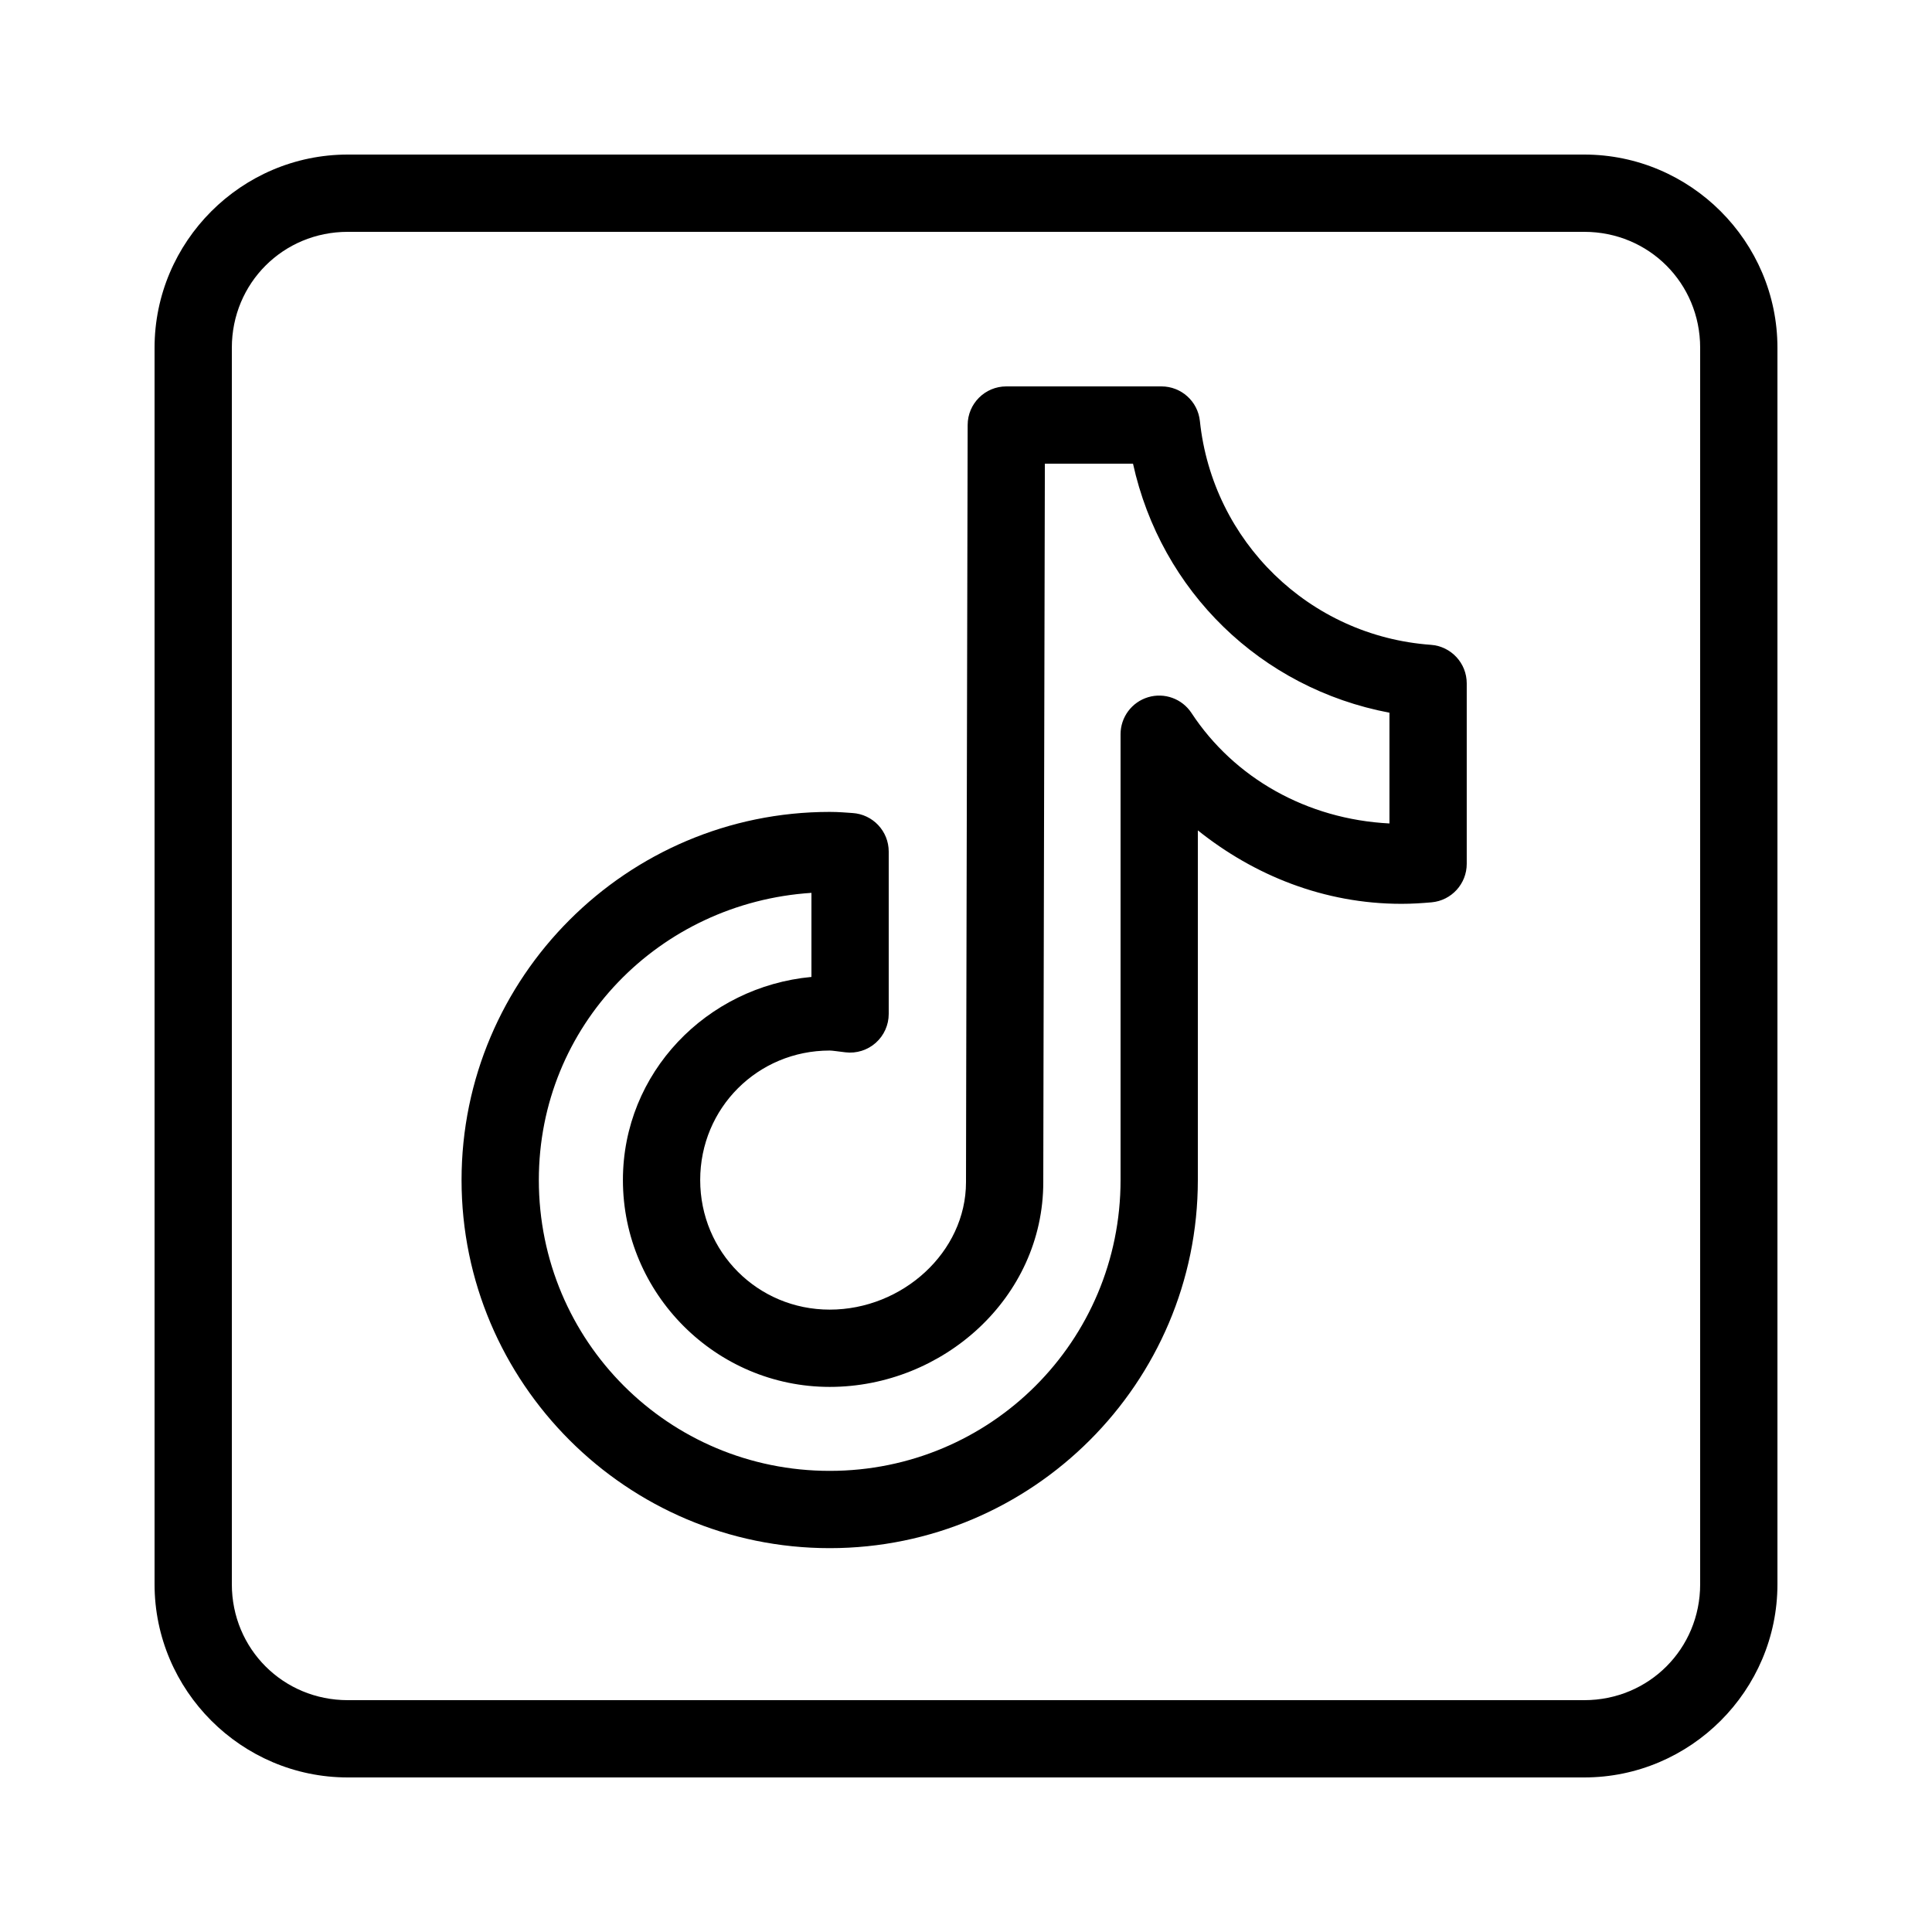
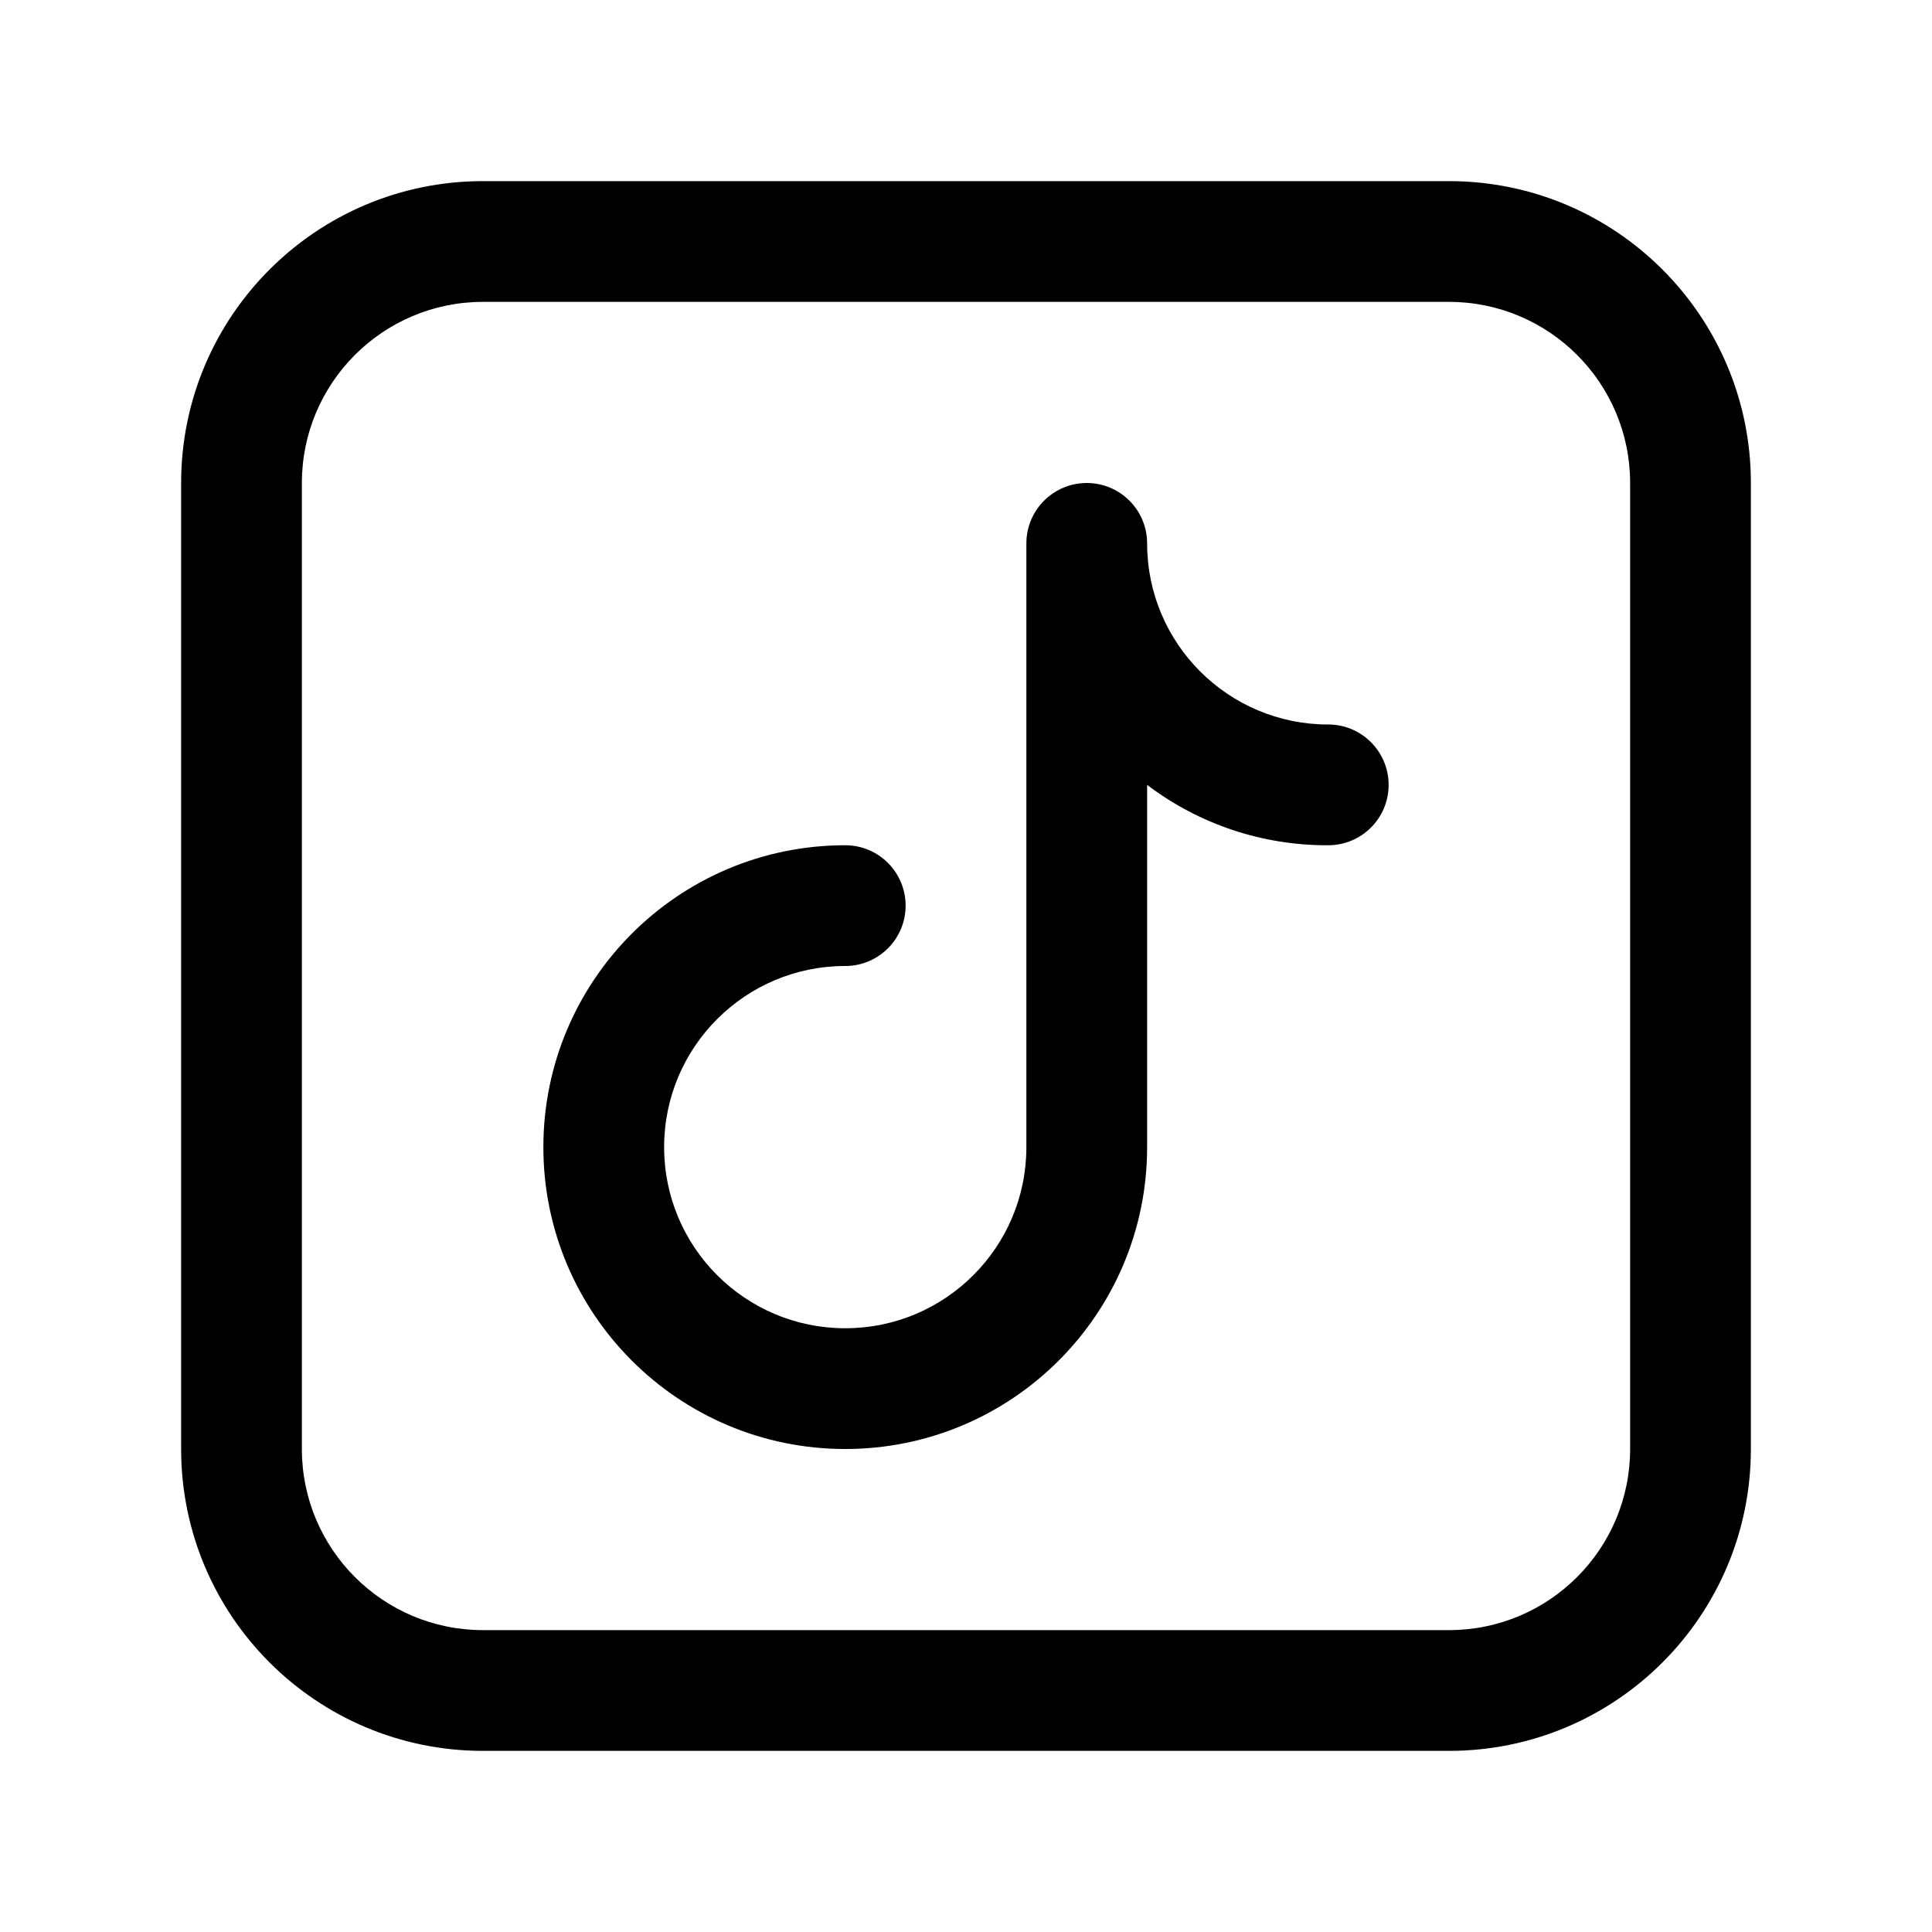
- <svg xmlns="http://www.w3.org/2000/svg" viewBox="0 0 50 50" width="100px" height="100px">
-   <path d="M 9 4 C 6.25 4 4 6.25 4 9 L 4 41 C 4 43.75 6.25 46 9 46 L 41 46 C 43.75 46 46 43.75 46 41 L 46 9 C 46 6.25 43.75 4 41 4 L 9 4 z M 9 6 L 41 6 C 42.672 6 44 7.328 44 9 L 44 41 C 44 42.672 42.672 44 41 44 L 9 44 C 7.328 44 6 42.672 6 41 L 6 9 C 6 7.328 7.328 6 9 6 z M 26.043 10 A 1 1 0 0 0 25.043 10.998 C 25.043 10.998 25.032 15.873 25.021 20.76 C 25.016 23.203 25.01 25.649 25.006 27.49 C 25.002 29.332 25 30.497 25 30.594 C 25 32.409 23.351 33.893 21.473 33.893 C 19.609 33.893 18.121 32.403 18.121 30.539 C 18.121 28.675 19.609 27.188 21.473 27.188 C 21.536 27.188 21.663 27.208 21.881 27.234 A 1 1 0 0 0 23 26.24 L 23 22.039 A 1 1 0 0 0 22.062 21.041 C 21.907 21.031 21.711 21.012 21.473 21.012 C 16.223 21.012 11.945 25.29 11.945 30.539 C 11.945 35.789 16.223 40.066 21.473 40.066 C 26.722 40.066 31 35.789 31 30.539 L 31 21.49 C 32.455 22.654 34.268 23.391 36.27 23.391 C 36.543 23.391 36.802 23.374 37.051 23.352 A 1 1 0 0 0 37.959 22.355 L 37.959 17.686 A 1 1 0 0 0 37.031 16.688 C 33.887 16.462 31.38 14.012 31.053 10.896 A 1 1 0 0 0 30.059 10 L 26.043 10 z M 27.041 12 L 29.322 12 C 30.049 15.299 32.627 17.814 35.959 18.445 L 35.959 21.311 C 33.82 21.202 31.941 20.135 30.836 18.453 A 1 1 0 0 0 29 19.004 L 29 30.539 C 29 34.708 25.641 38.066 21.473 38.066 C 17.304 38.066 13.945 34.708 13.945 30.539 C 13.945 26.539 17.066 23.363 21 23.107 L 21 25.283 C 18.286 25.536 16.121 27.762 16.121 30.539 C 16.121 33.483 18.528 35.893 21.473 35.893 C 24.402 35.893 27 33.586 27 30.594 C 27 30.643 27.002 29.336 27.006 27.494 C 27.01 25.653 27.016 23.207 27.021 20.764 C 27.031 16.377 27.039 12.849 27.041 12 z" />
+ <svg xmlns="http://www.w3.org/2000/svg" viewBox="0 0 32 32">
+   <g data-name="Layer 15" id="Layer_15">
+     <path d="M24,3H8A5,5,0,0,0,3,8V24a5,5,0,0,0,5,5H24a5,5,0,0,0,5-5V8A5,5,0,0,0,24,3Zm3,21a3,3,0,0,1-3,3H8a3,3,0,0,1-3-3V8A3,3,0,0,1,8,5H24a3,3,0,0,1,3,3Z" />
+     <path d="M22,12a3,3,0,0,1-3-3,1,1,0,0,0-2,0V19a3,3,0,1,1-3-3,1,1,0,0,0,0-2,5,5,0,1,0,5,5V13a4.92,4.92,0,0,0,3,1,1,1,0,0,0,0-2Z" />
+   </g>
</svg>
